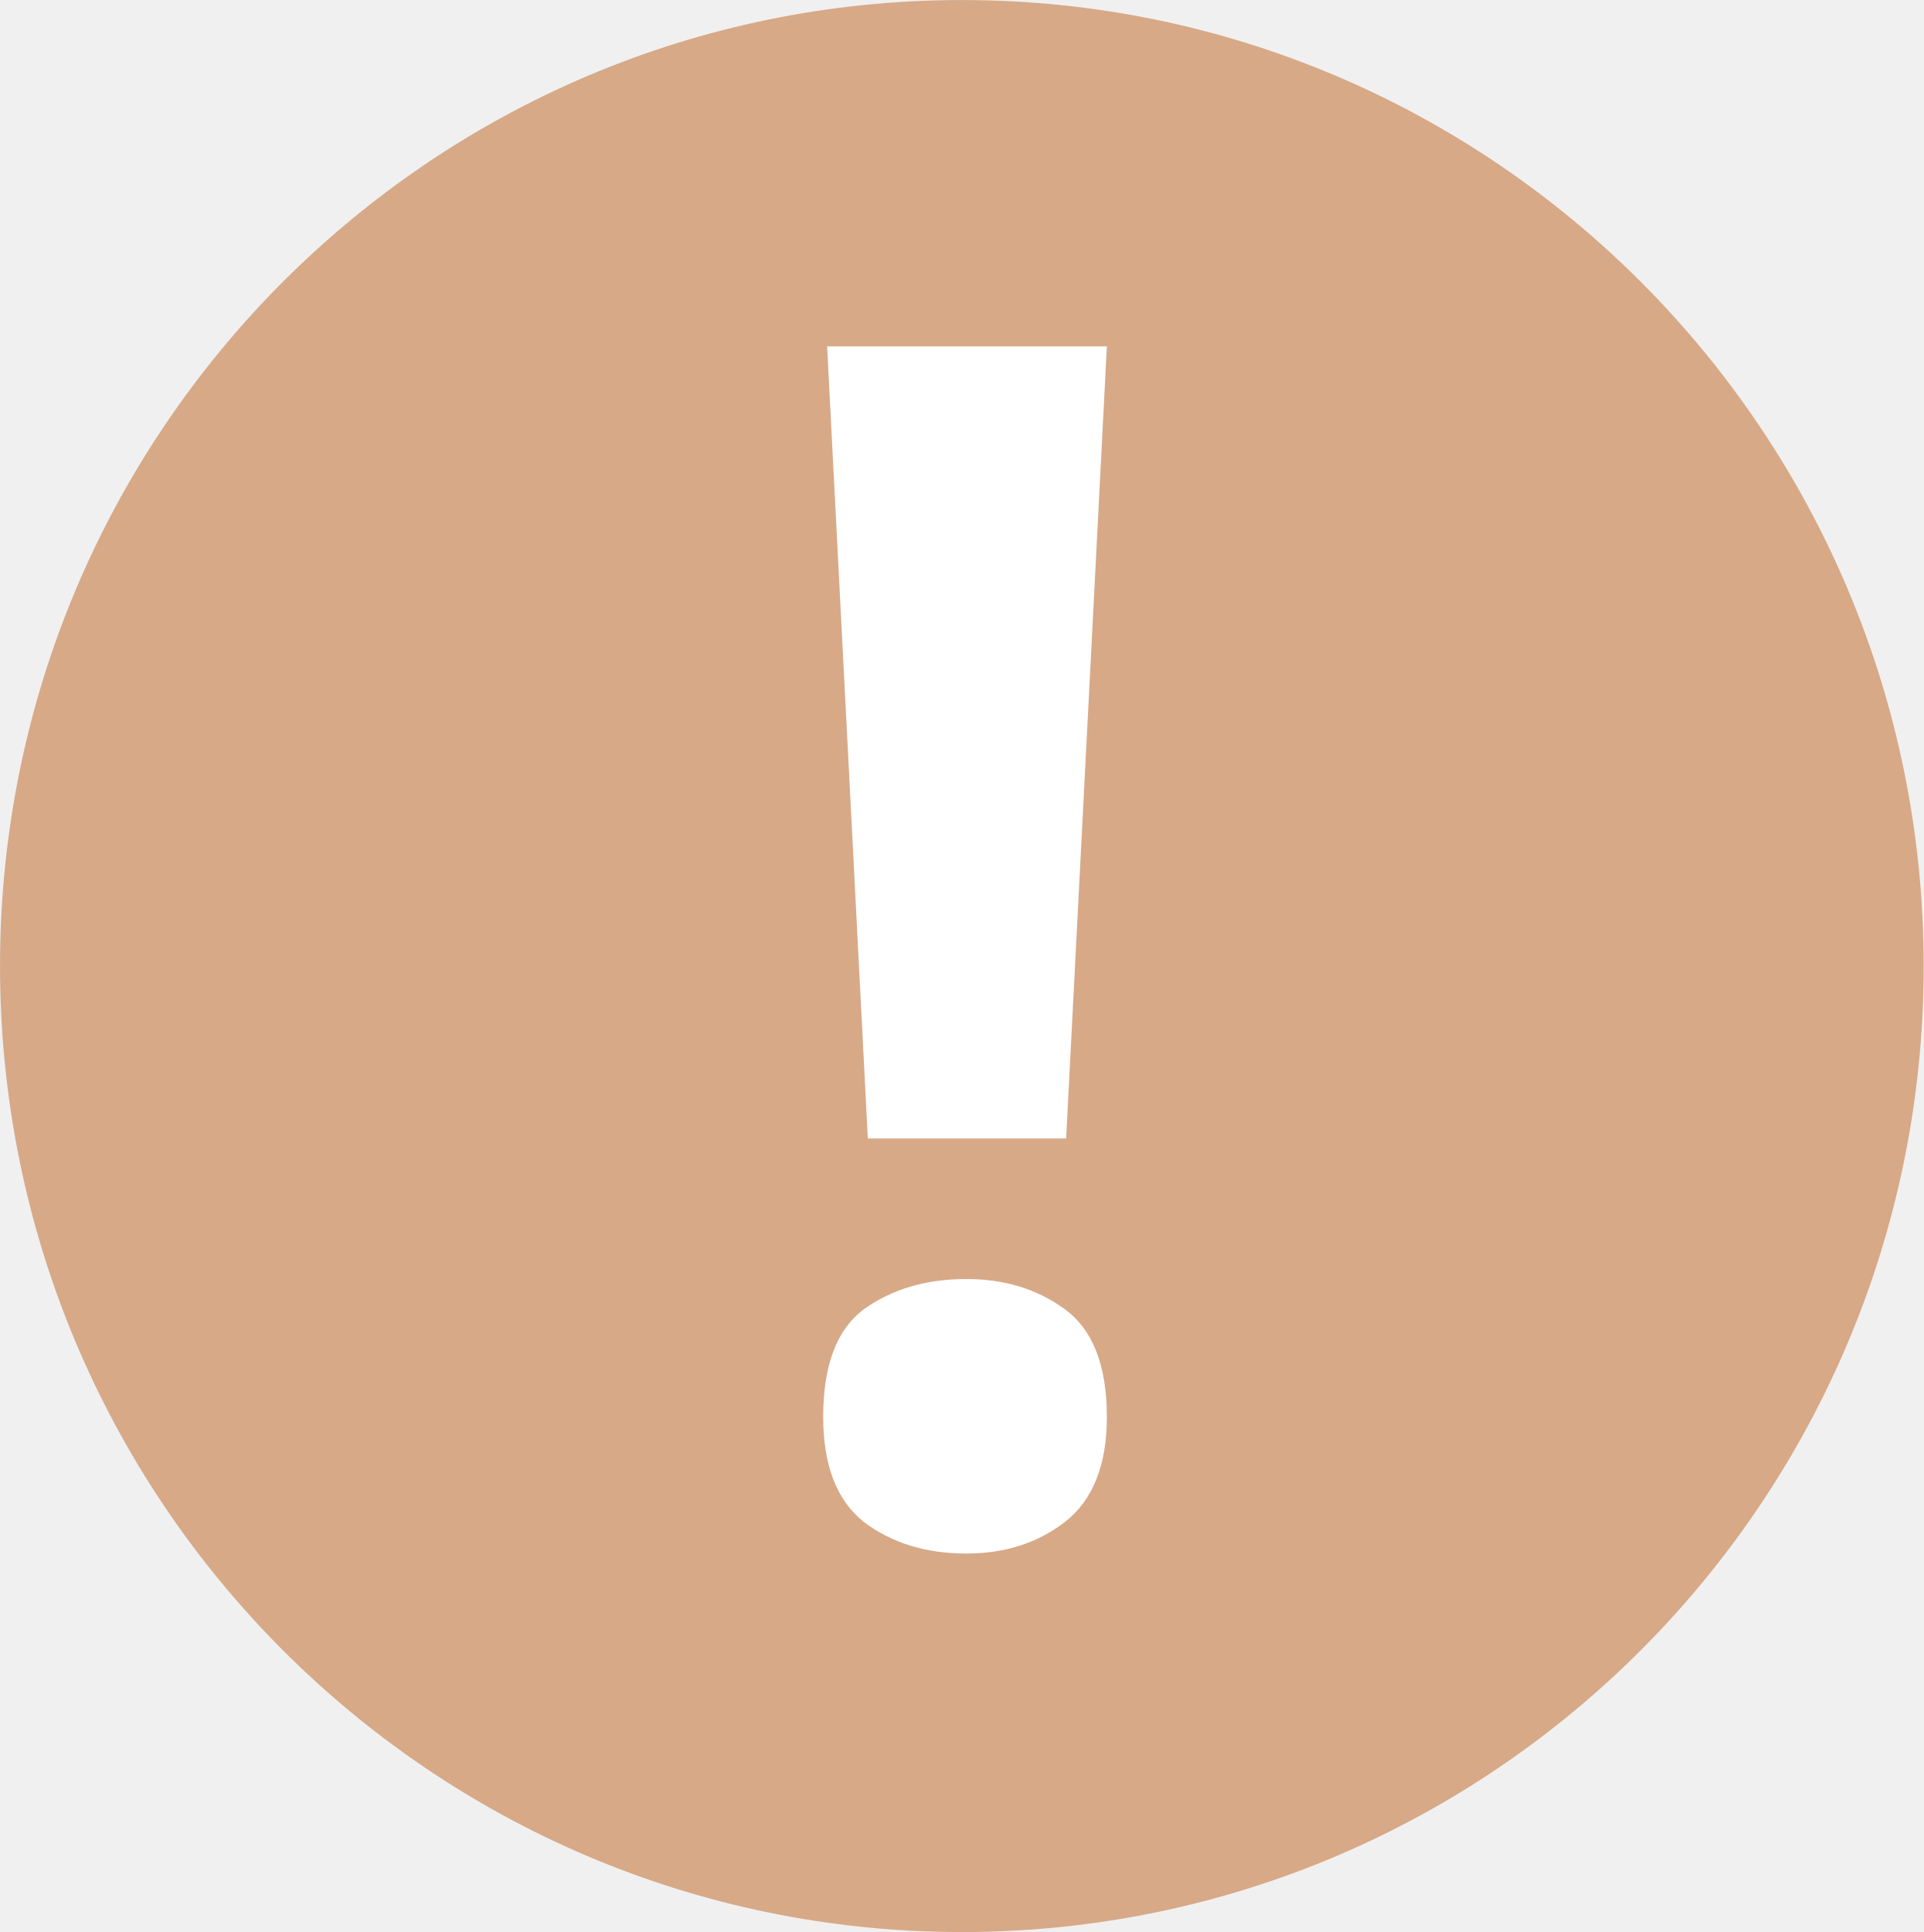
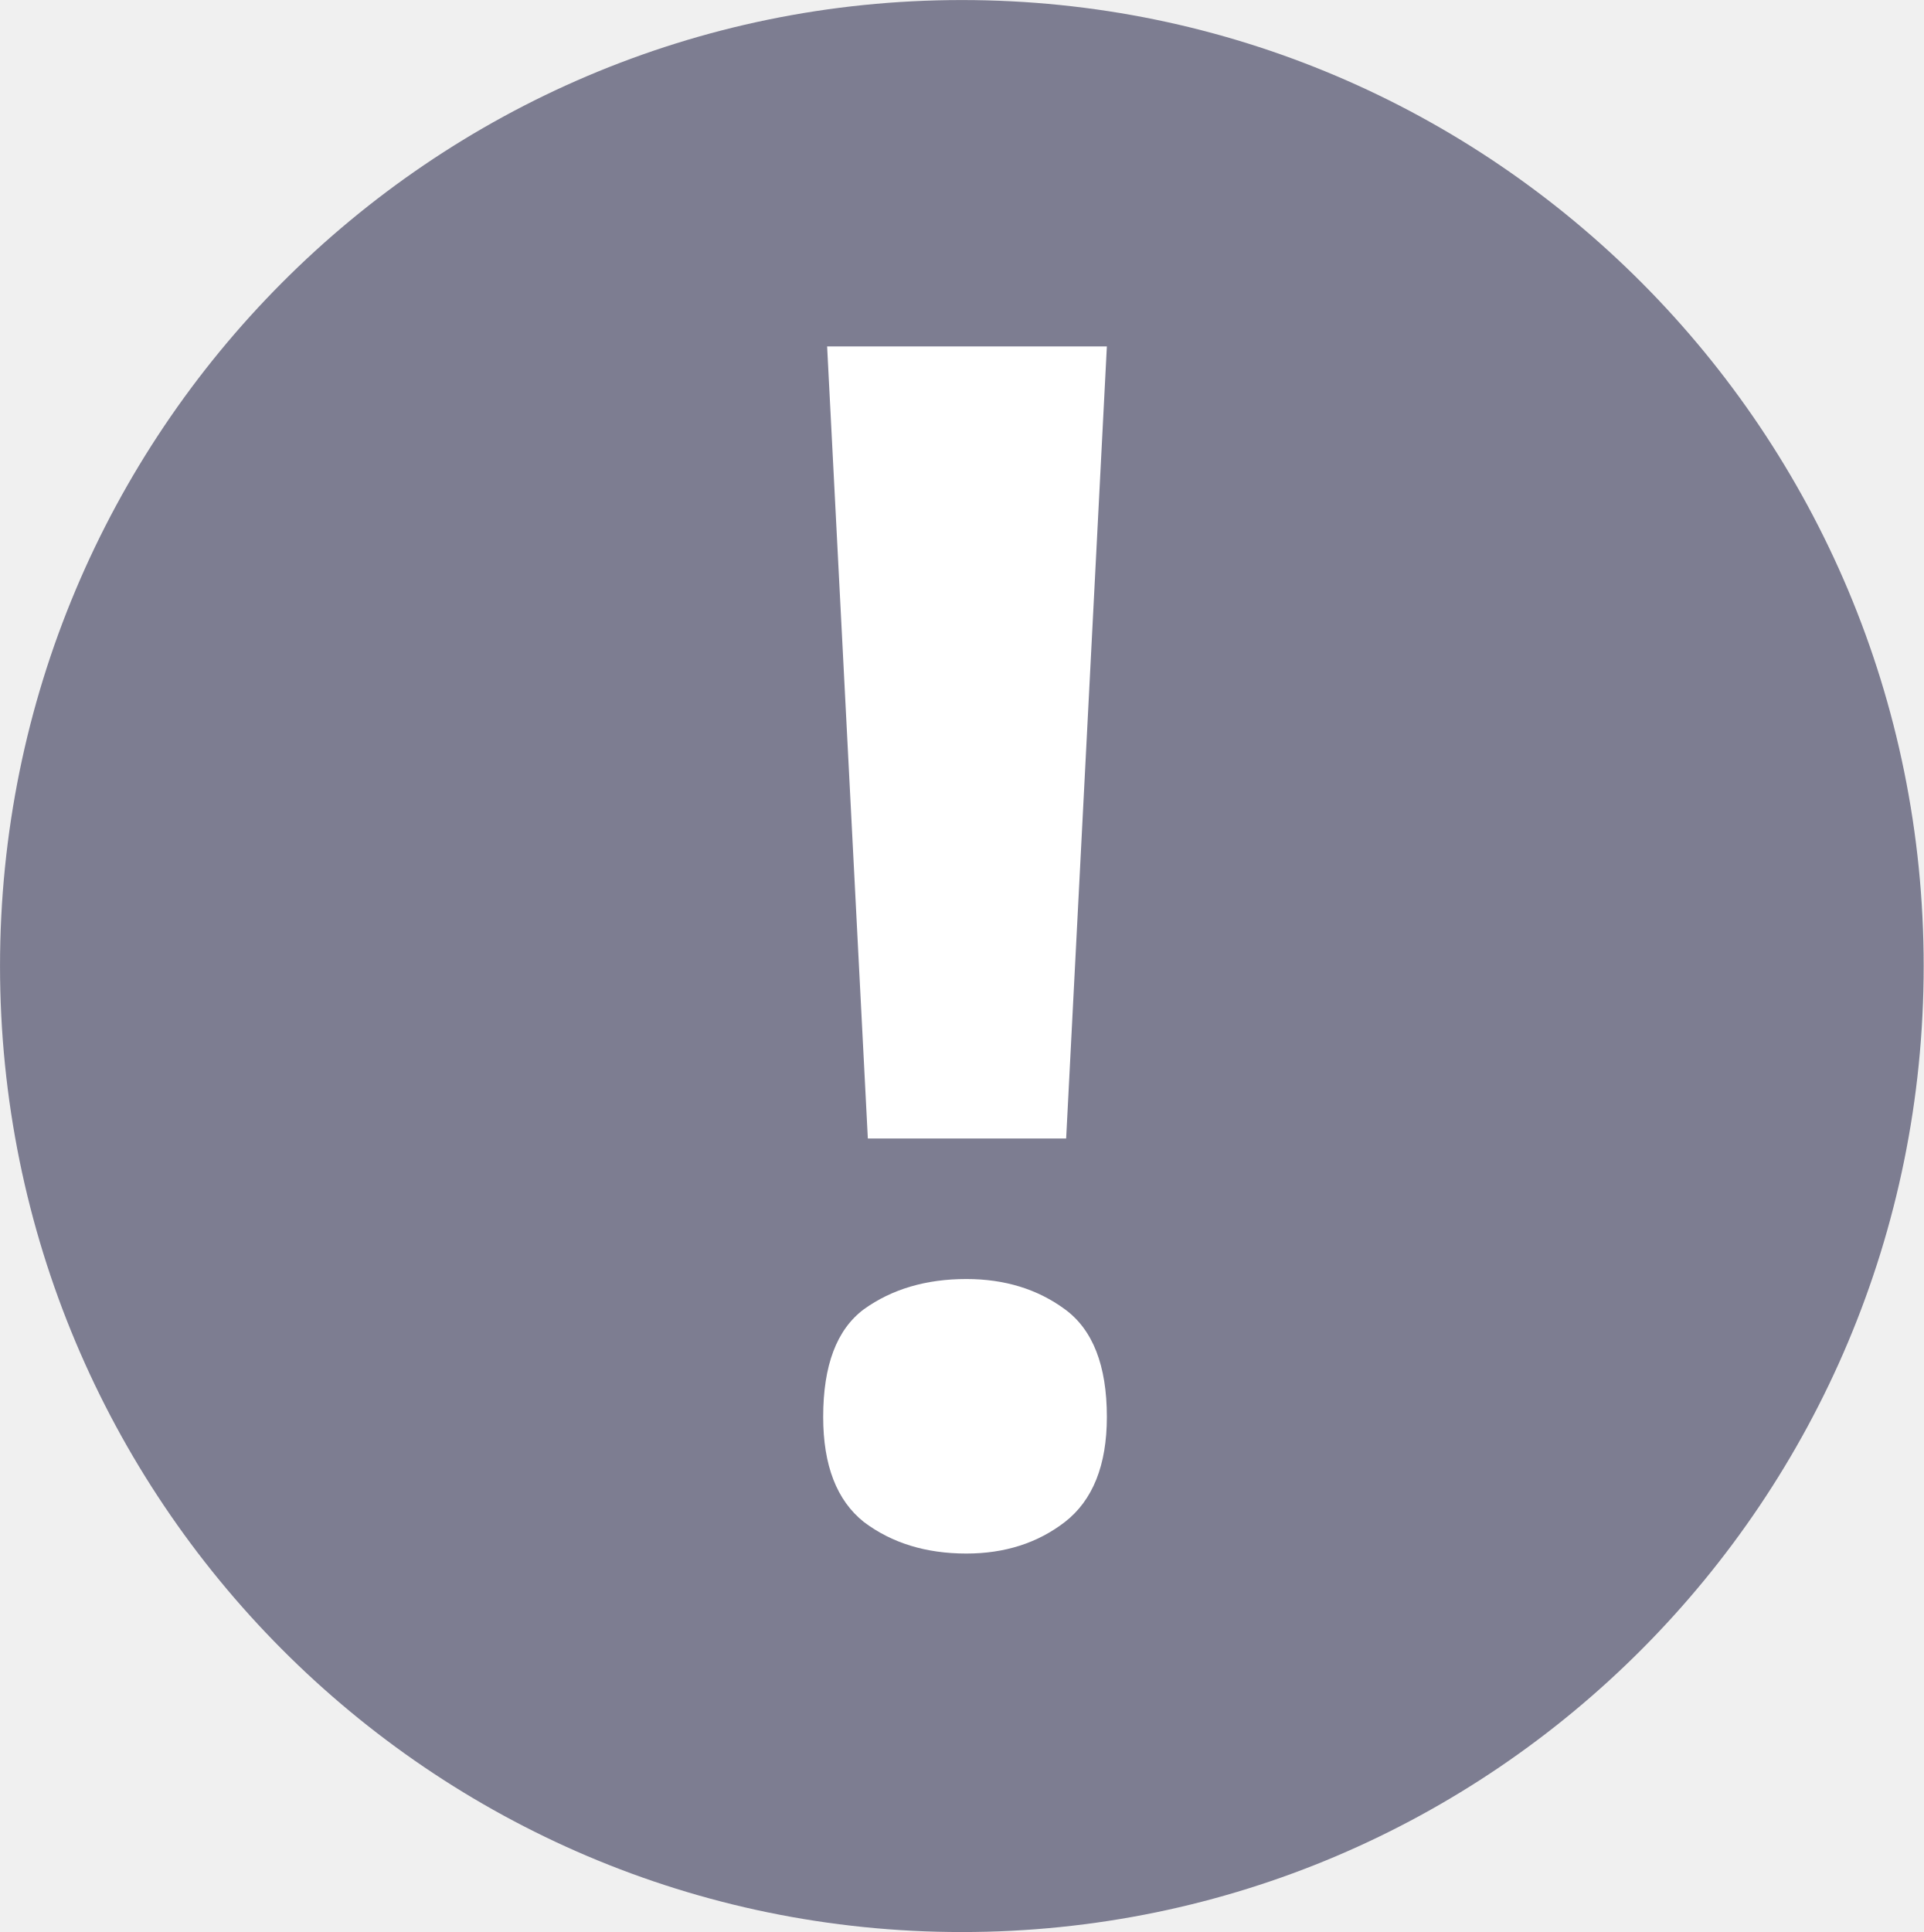
<svg xmlns="http://www.w3.org/2000/svg" width="22.887mm" height="22.982mm" viewBox="0 0 22.887 22.982" version="1.1" id="svg1" xml:space="preserve">
  <defs id="defs1" />
  <g id="layer1" transform="translate(5.012273,4.964505)">
-     <ellipse style="fill:#d7a987;stroke-width:0.197;stroke-linejoin:round;stroke-miterlimit:1;fill-opacity:1" id="path1" cx="6.431" cy="6.527" rx="11.443" ry="11.491" />
+     <ellipse style="fill:#7d7d91;stroke-width:0.197;stroke-linejoin:round;stroke-miterlimit:1;fill-opacity:1" id="path1" cx="6.431" cy="6.527" rx="11.443" ry="11.491" />
    <text xml:space="preserve" style="font-style:italic;font-weight:bold;font-stretch:condensed;font-size:19.756px;line-height:2.572px;font-family:'Noto Sans';-inkscape-font-specification:'Noto Sans Bold Italic Condensed';fill:#666666;fill-opacity:1;stroke-width:0.197;stroke-linejoin:round;stroke-miterlimit:1" x="3.656" y="13.267" id="text1">
      <tspan id="tspan1" style="font-style:normal;font-variant:normal;font-weight:bold;font-stretch:normal;font-size:19.756px;line-height:2.572px;font-family:'Noto Sans';-inkscape-font-specification:'Noto Sans Bold';fill:#ffffff;fill-opacity:1;stroke-width:0.197" x="3.656" y="13.267">!</tspan>
    </text>
  </g>
</svg>
